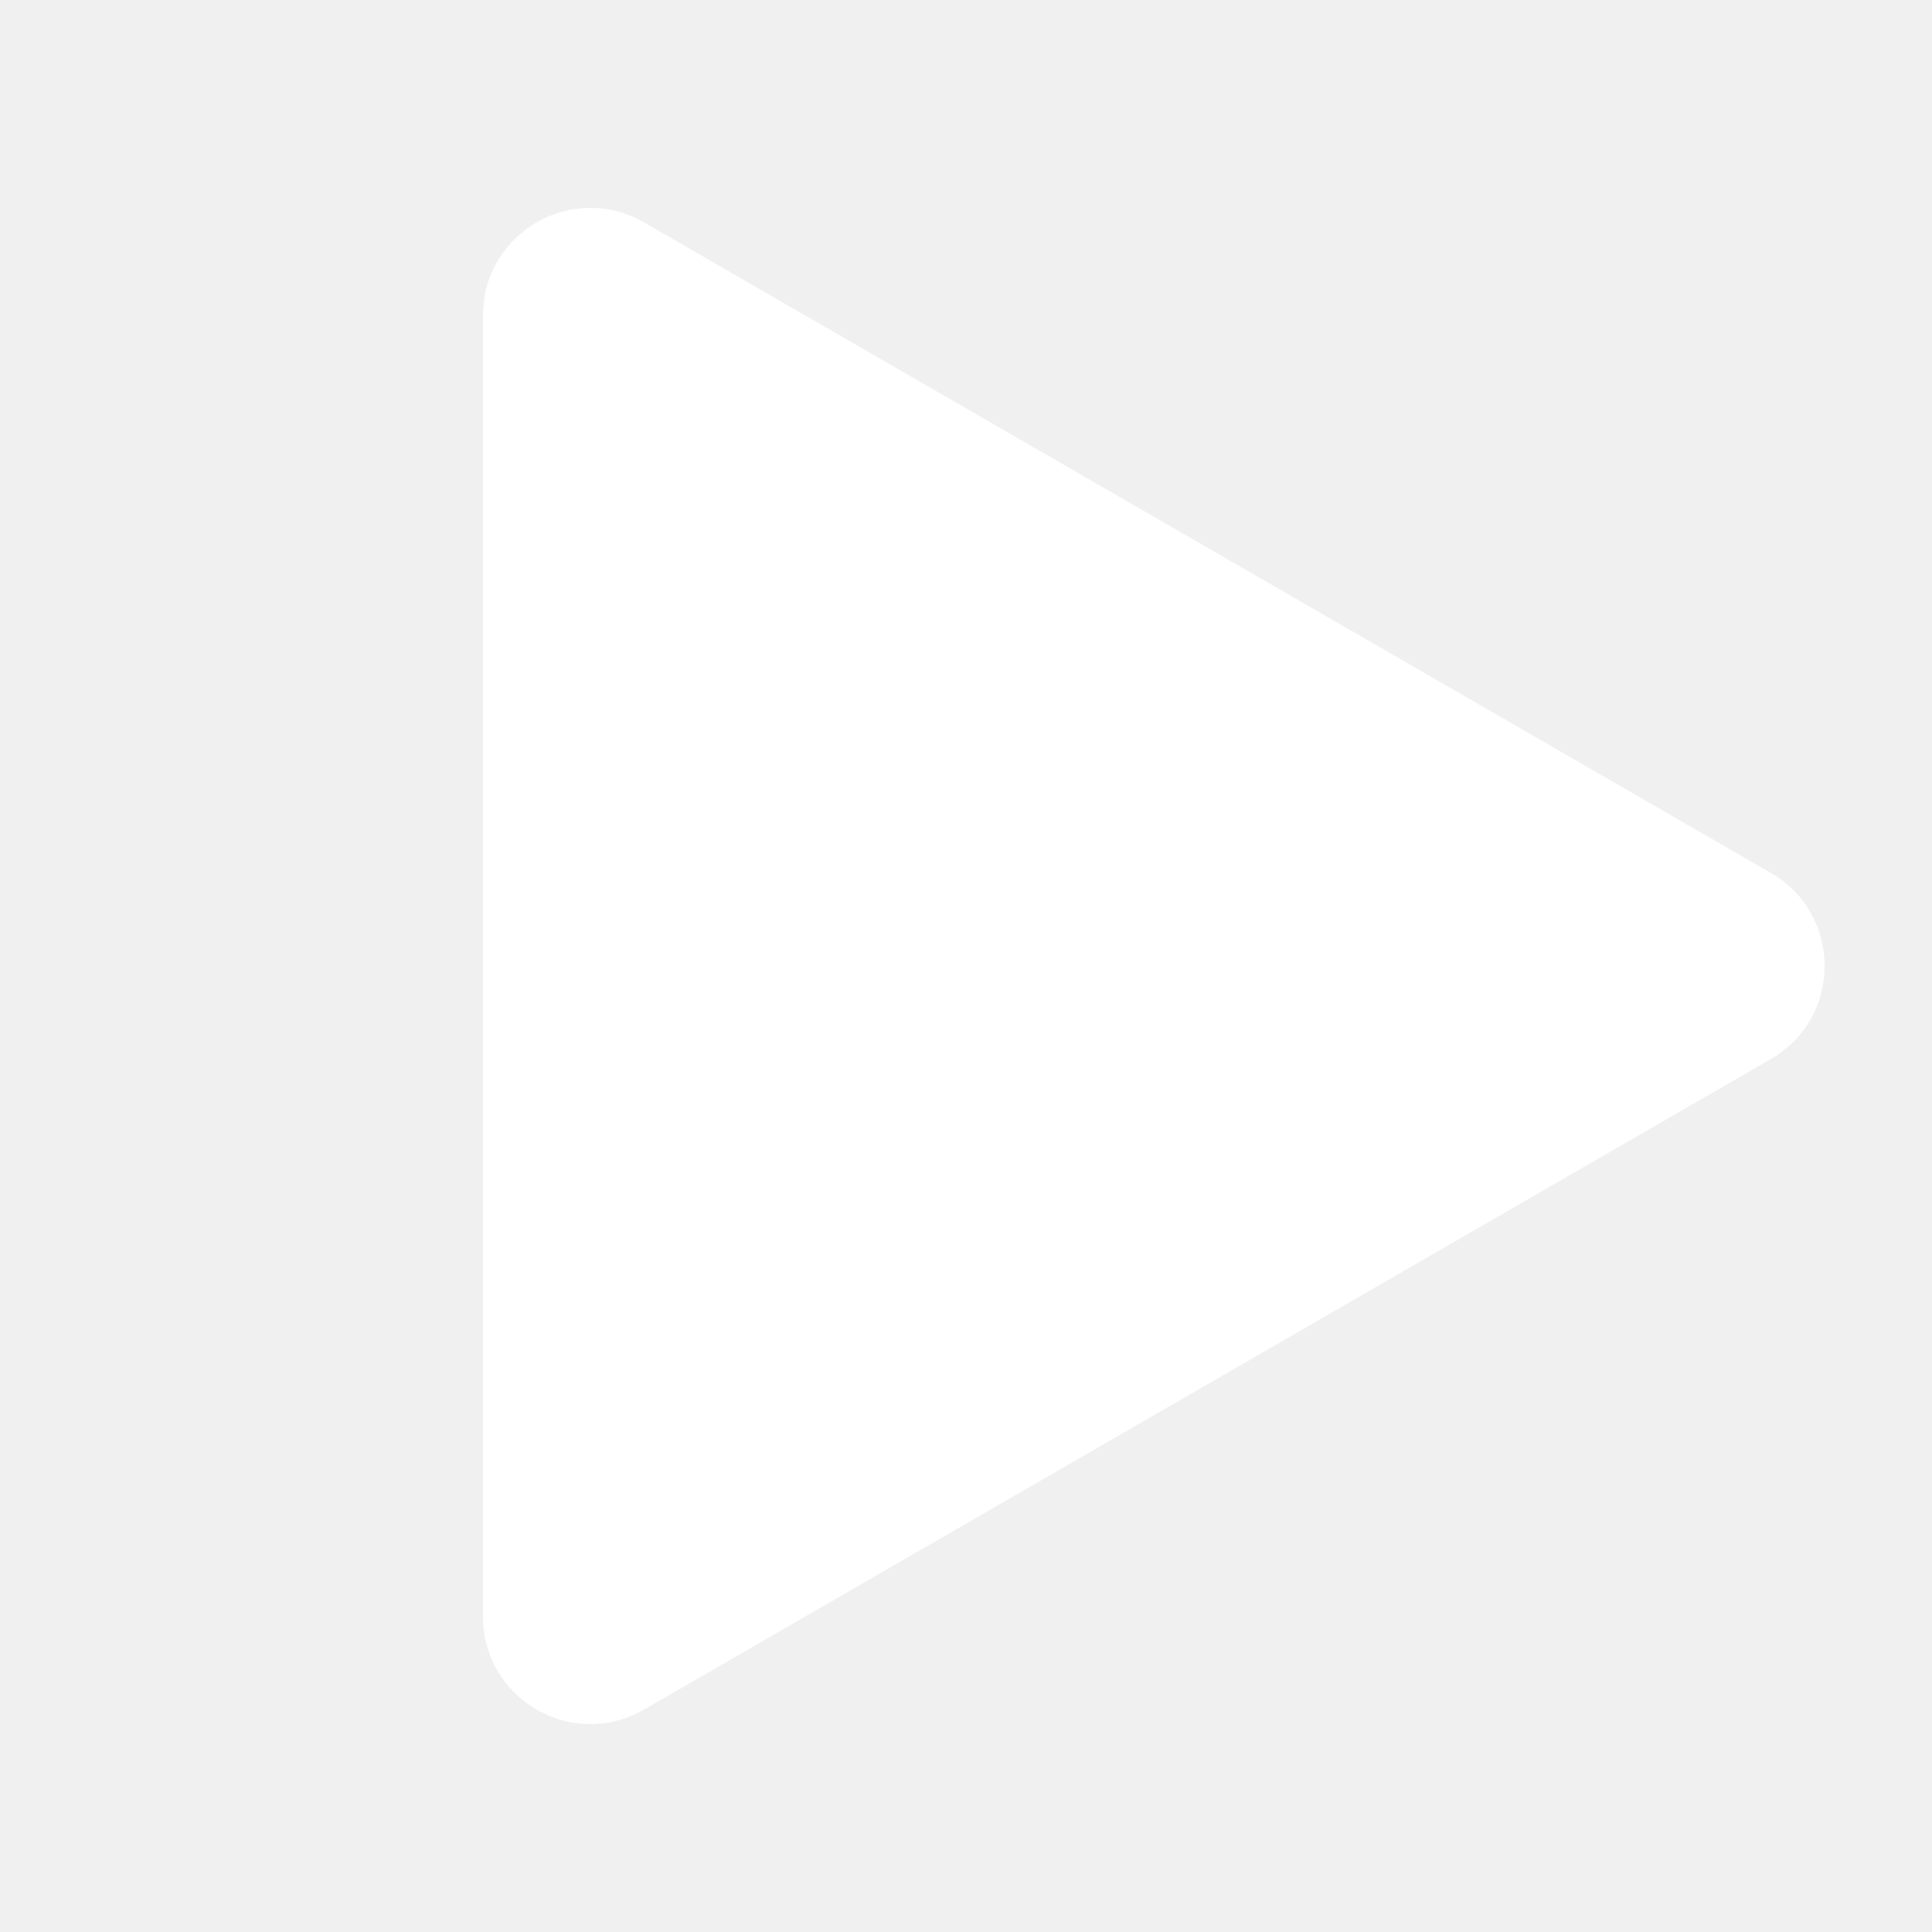
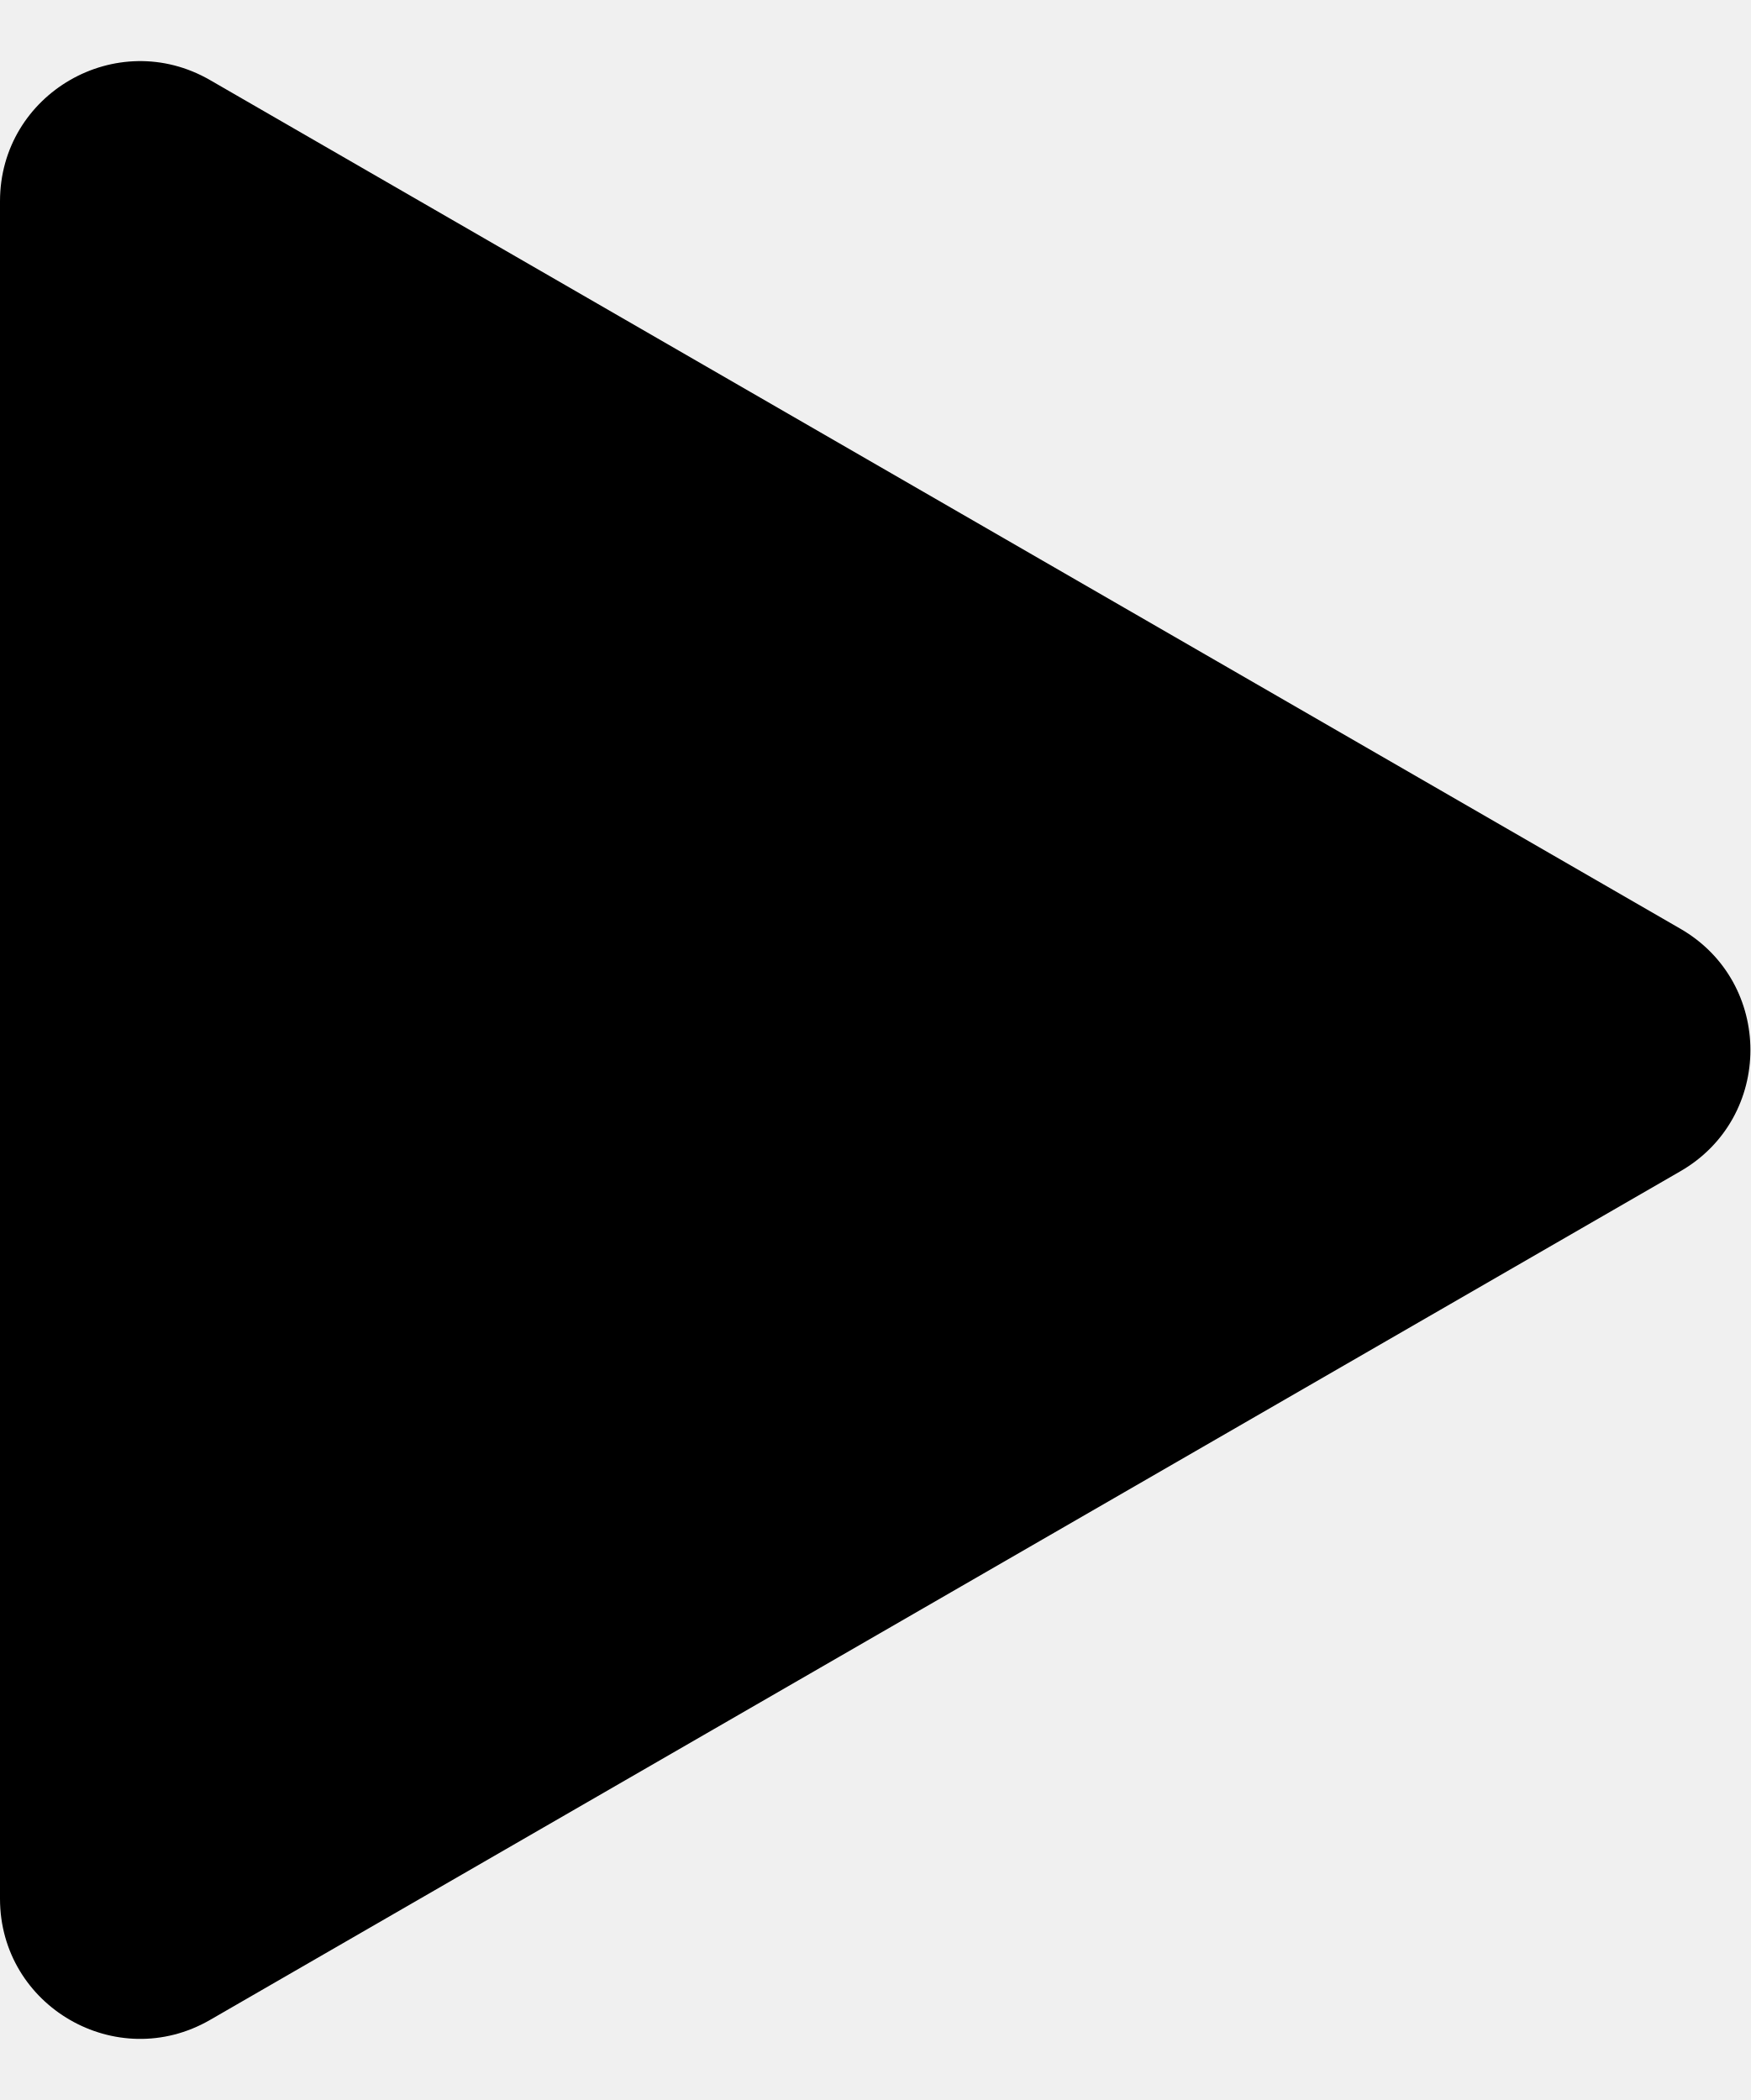
- <svg xmlns="http://www.w3.org/2000/svg" width="36" height="36" viewBox="0 0 36 36" fill="none">
-   <path d="M33 16.268C34.333 17.038 34.333 18.962 33 19.732L12 31.856C10.667 32.626 9 31.664 9 30.124L9 5.876C9 4.336 10.667 3.374 12 4.144L33 16.268Z" fill="white" />
+ <svg xmlns="http://www.w3.org/2000/svg" width="25" height="30" viewBox="0 0 25 30" fill="none">
+   <path d="M24 13.268C25.333 14.038 25.333 15.962 24 16.732L3 28.856C1.667 29.626 -1.38408e-06 28.664 -1.31678e-06 27.124L-2.56832e-07 2.876C-1.89534e-07 1.336 1.667 0.374 3 1.144L24 13.268Z" fill="black" />
</svg>
